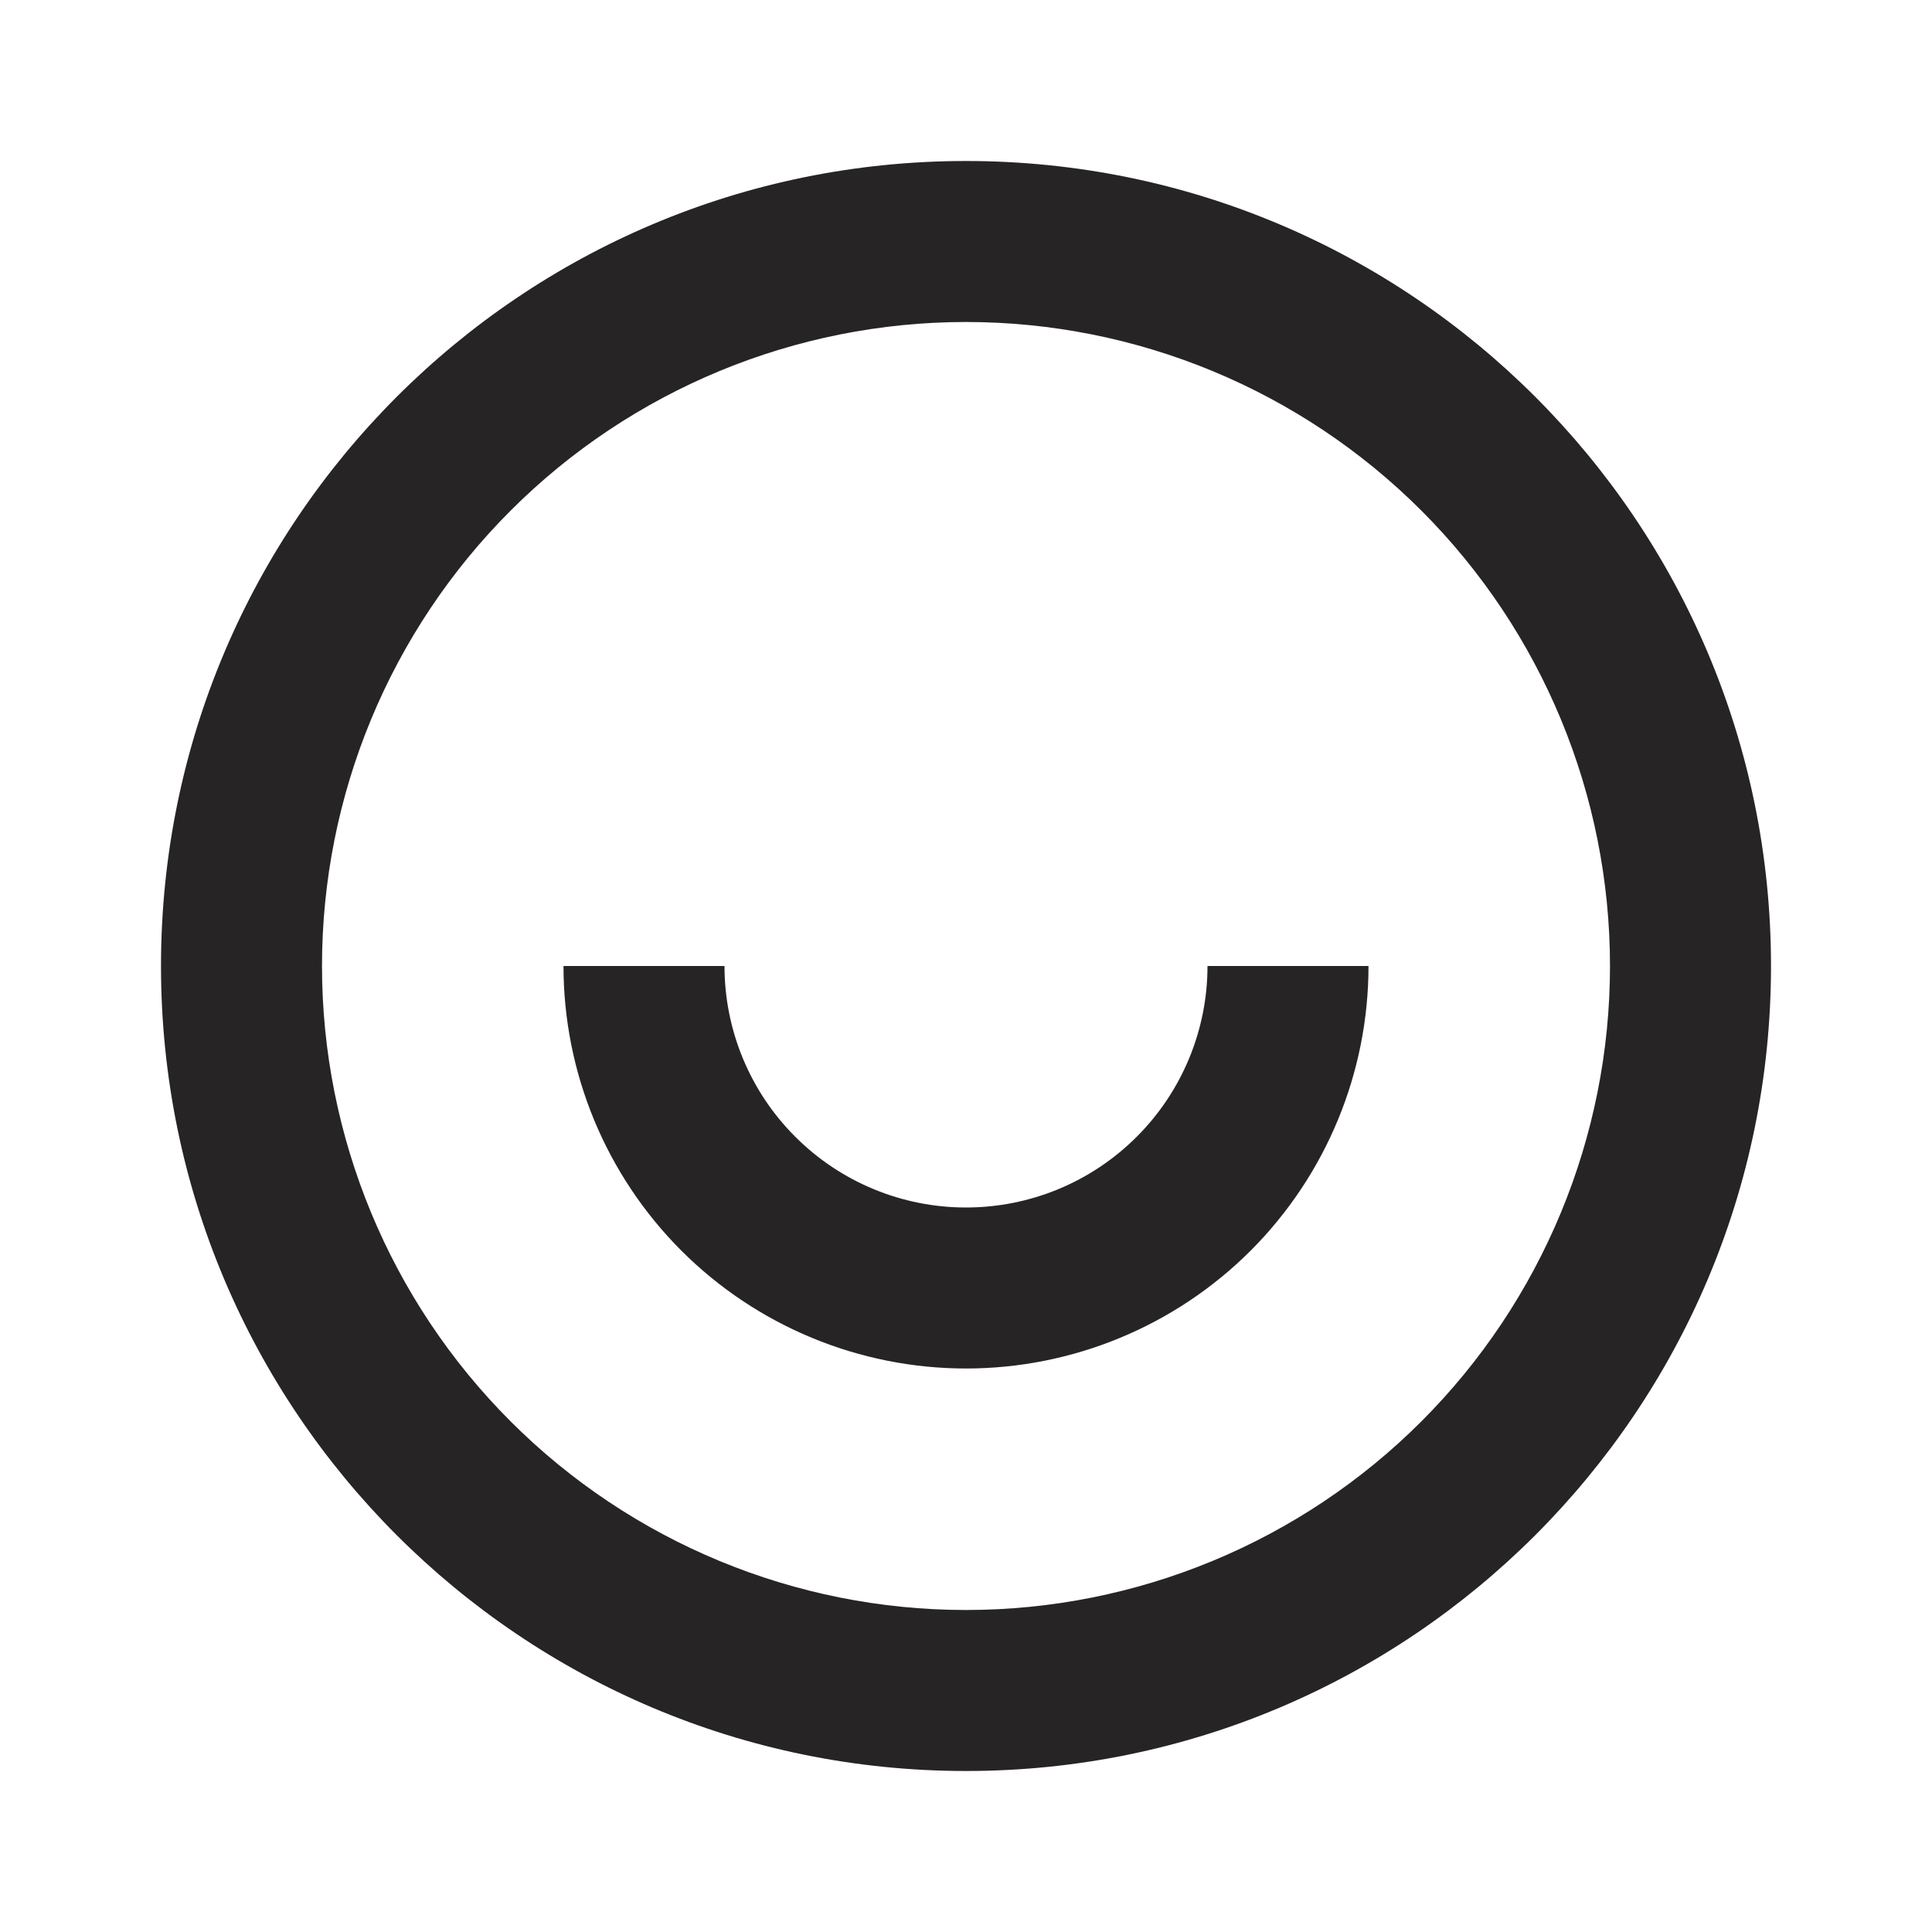
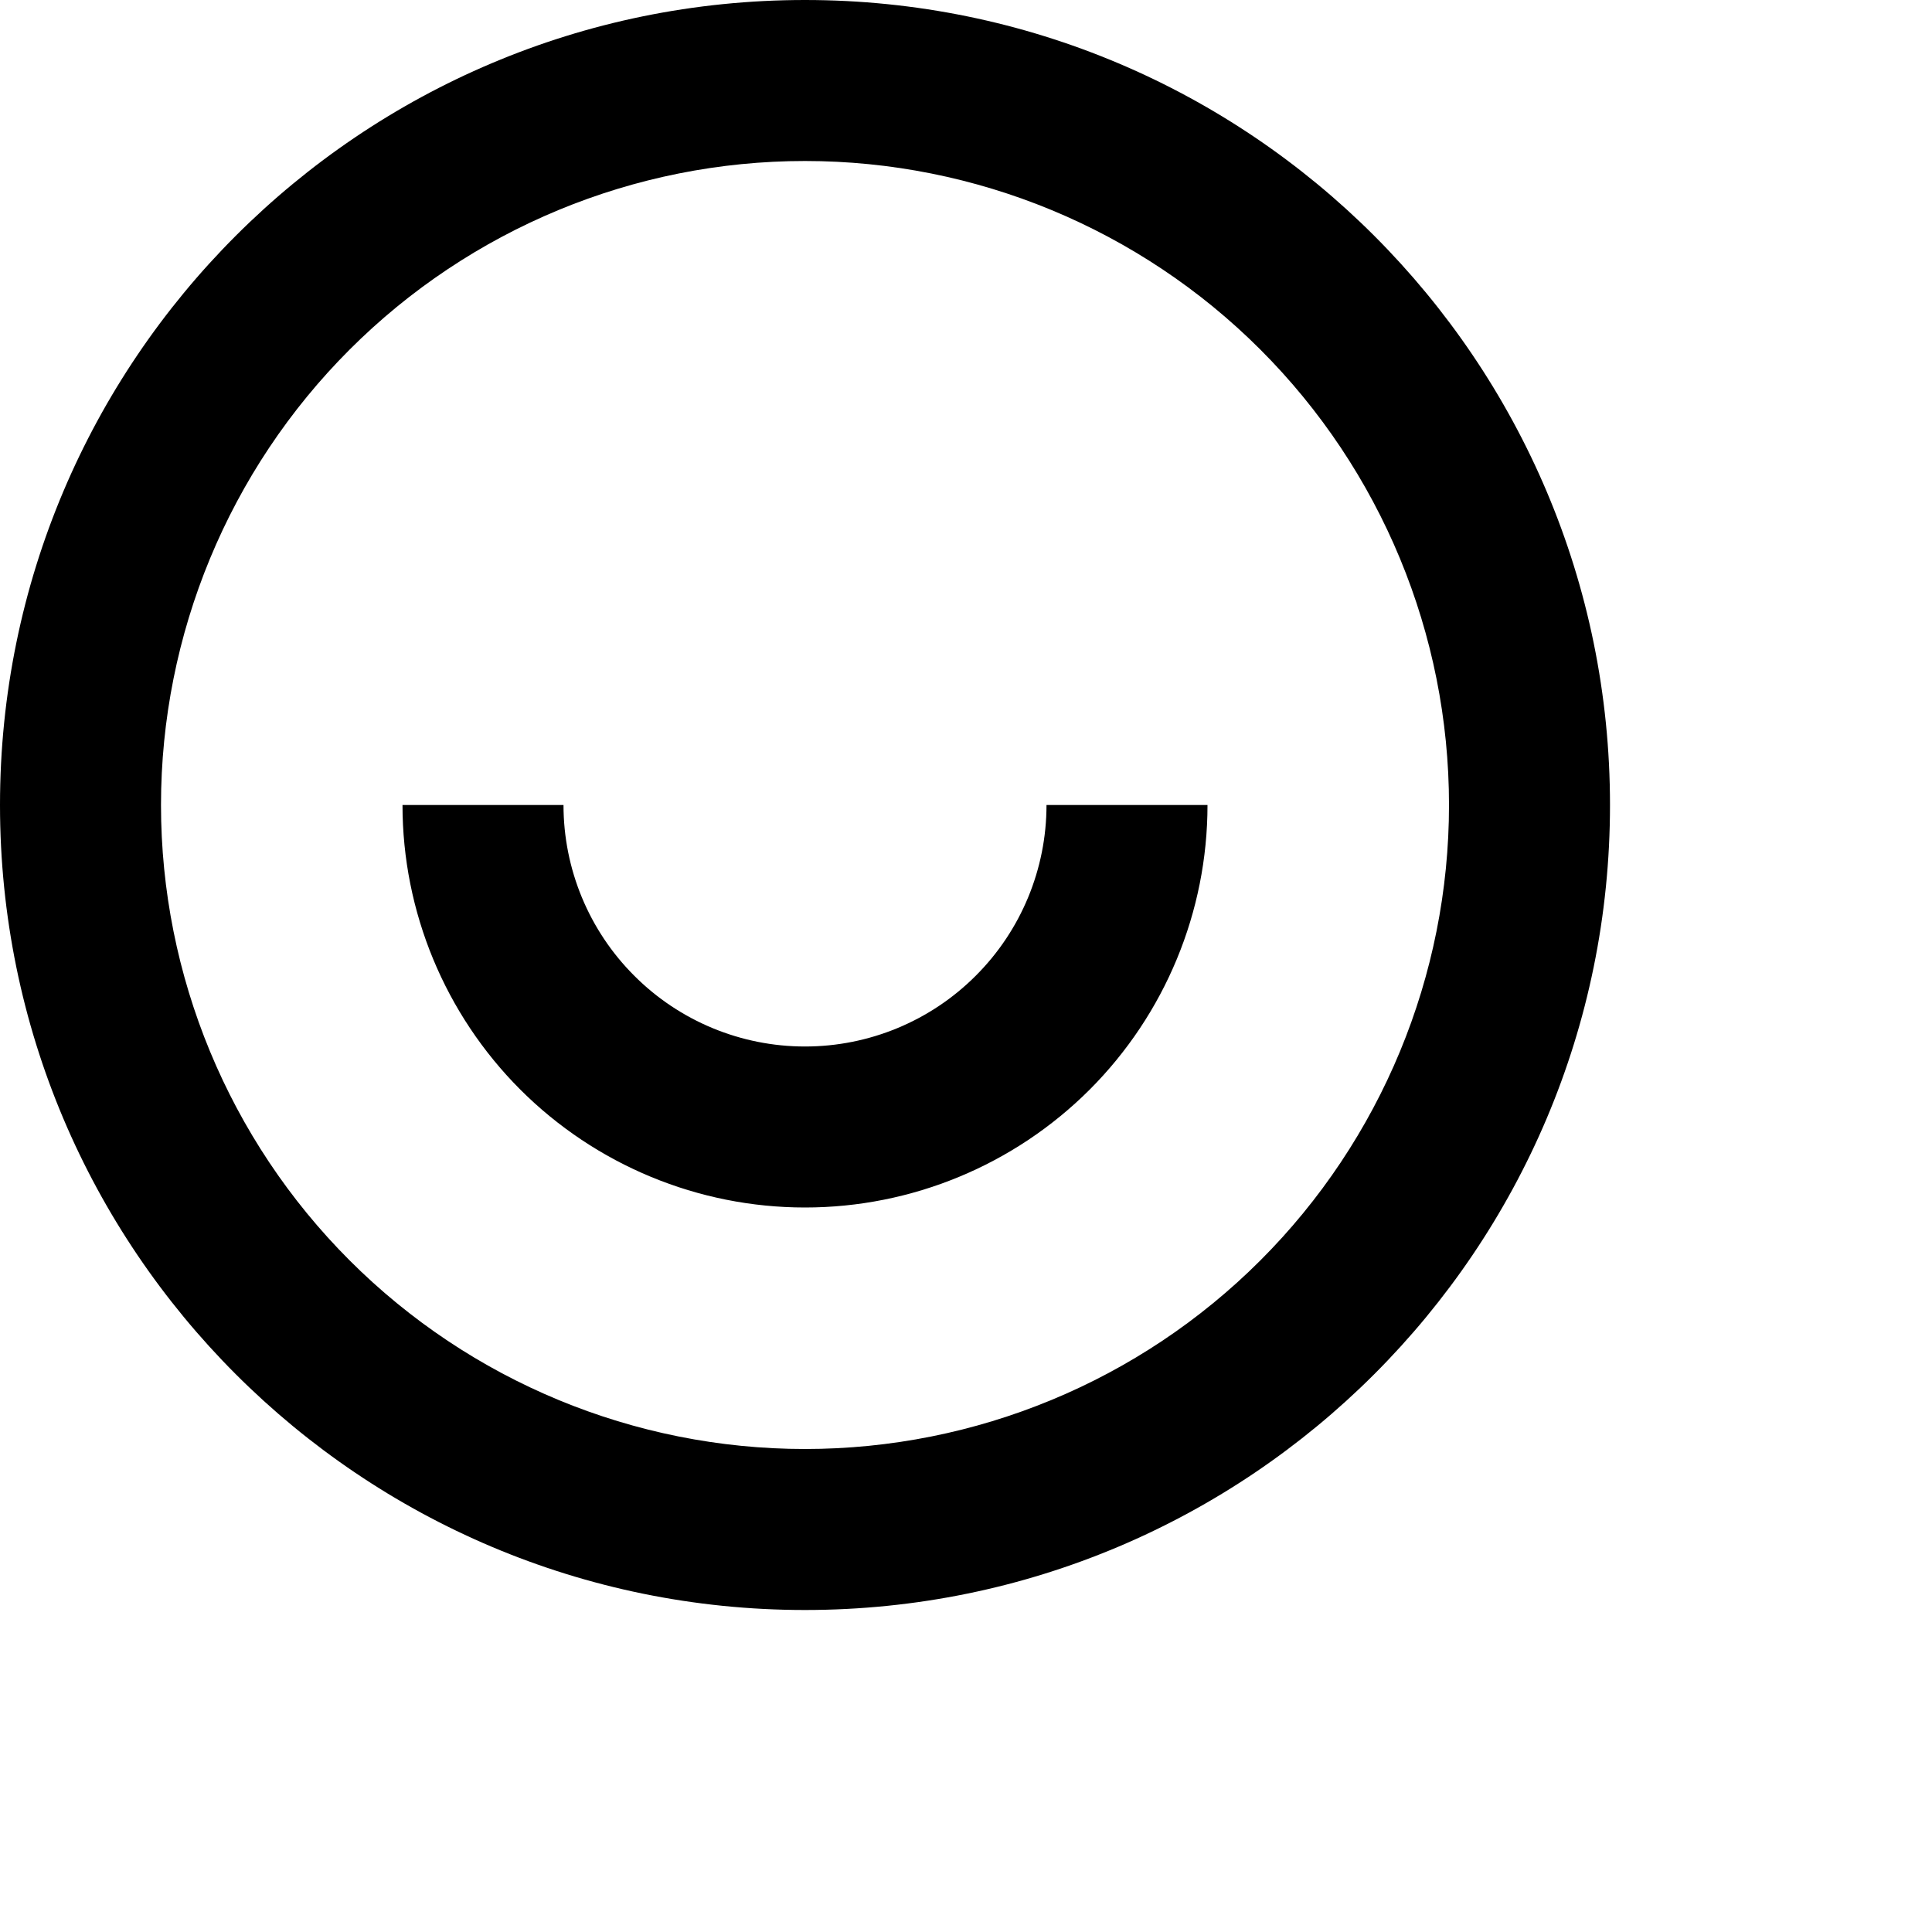
<svg xmlns="http://www.w3.org/2000/svg" width="24" height="24" viewBox="0 0 24 24" fill="none">
-   <path d="M12 22C6.477 22 2 17.523 2 12C2 6.477 6.477 2 12 2C17.523 2 22 6.477 22 12C22 17.523 17.523 22 12 22ZM12 20C14.122 20 16.157 19.157 17.657 17.657C19.157 16.157 20 14.122 20 12C20 9.878 19.157 7.843 17.657 6.343C16.157 4.843 14.122 4 12 4C9.878 4 7.843 4.843 6.343 6.343C4.843 7.843 4 9.878 4 12C4 14.122 4.843 16.157 6.343 17.657C7.843 19.157 9.878 20 12 20ZM7 12H9C9 12.796 9.316 13.559 9.879 14.121C10.441 14.684 11.204 15 12 15C12.796 15 13.559 14.684 14.121 14.121C14.684 13.559 15 12.796 15 12H17C17 13.326 16.473 14.598 15.536 15.536C14.598 16.473 13.326 17 12 17C10.674 17 9.402 16.473 8.464 15.536C7.527 14.598 7 13.326 7 12Z" fill="#262424" />
+   <path d="M10 20C4.477 20 0 15.523 0 10C0 4.477 4.477 0 10 0C15.523 0 20 4.477 20 10C20 15.523 15.523 20 10 20ZM10 18C12.122 18 14.157 17.157 15.657 15.657C17.157 14.157 18 12.122 18 10C18 7.878 17.157 5.843 15.657 4.343C14.157 2.843 12.122 2 10 2C7.878 2 5.843 2.843 4.343 4.343C2.843 5.843 2 7.878 2 10C2 12.122 2.843 14.157 4.343 15.657C5.843 17.157 7.878 18 10 18ZM5 10H7C7 10.796 7.316 11.559 7.879 12.121C8.441 12.684 9.204 13 10 13C10.796 13 11.559 12.684 12.121 12.121C12.684 11.559 13 10.796 13 10H15C15 11.326 14.473 12.598 13.536 13.536C12.598 14.473 11.326 15 10 15C8.674 15 7.402 14.473 6.464 13.536C5.527 12.598 5 11.326 5 10Z" fill="currentColor" />
</svg>
